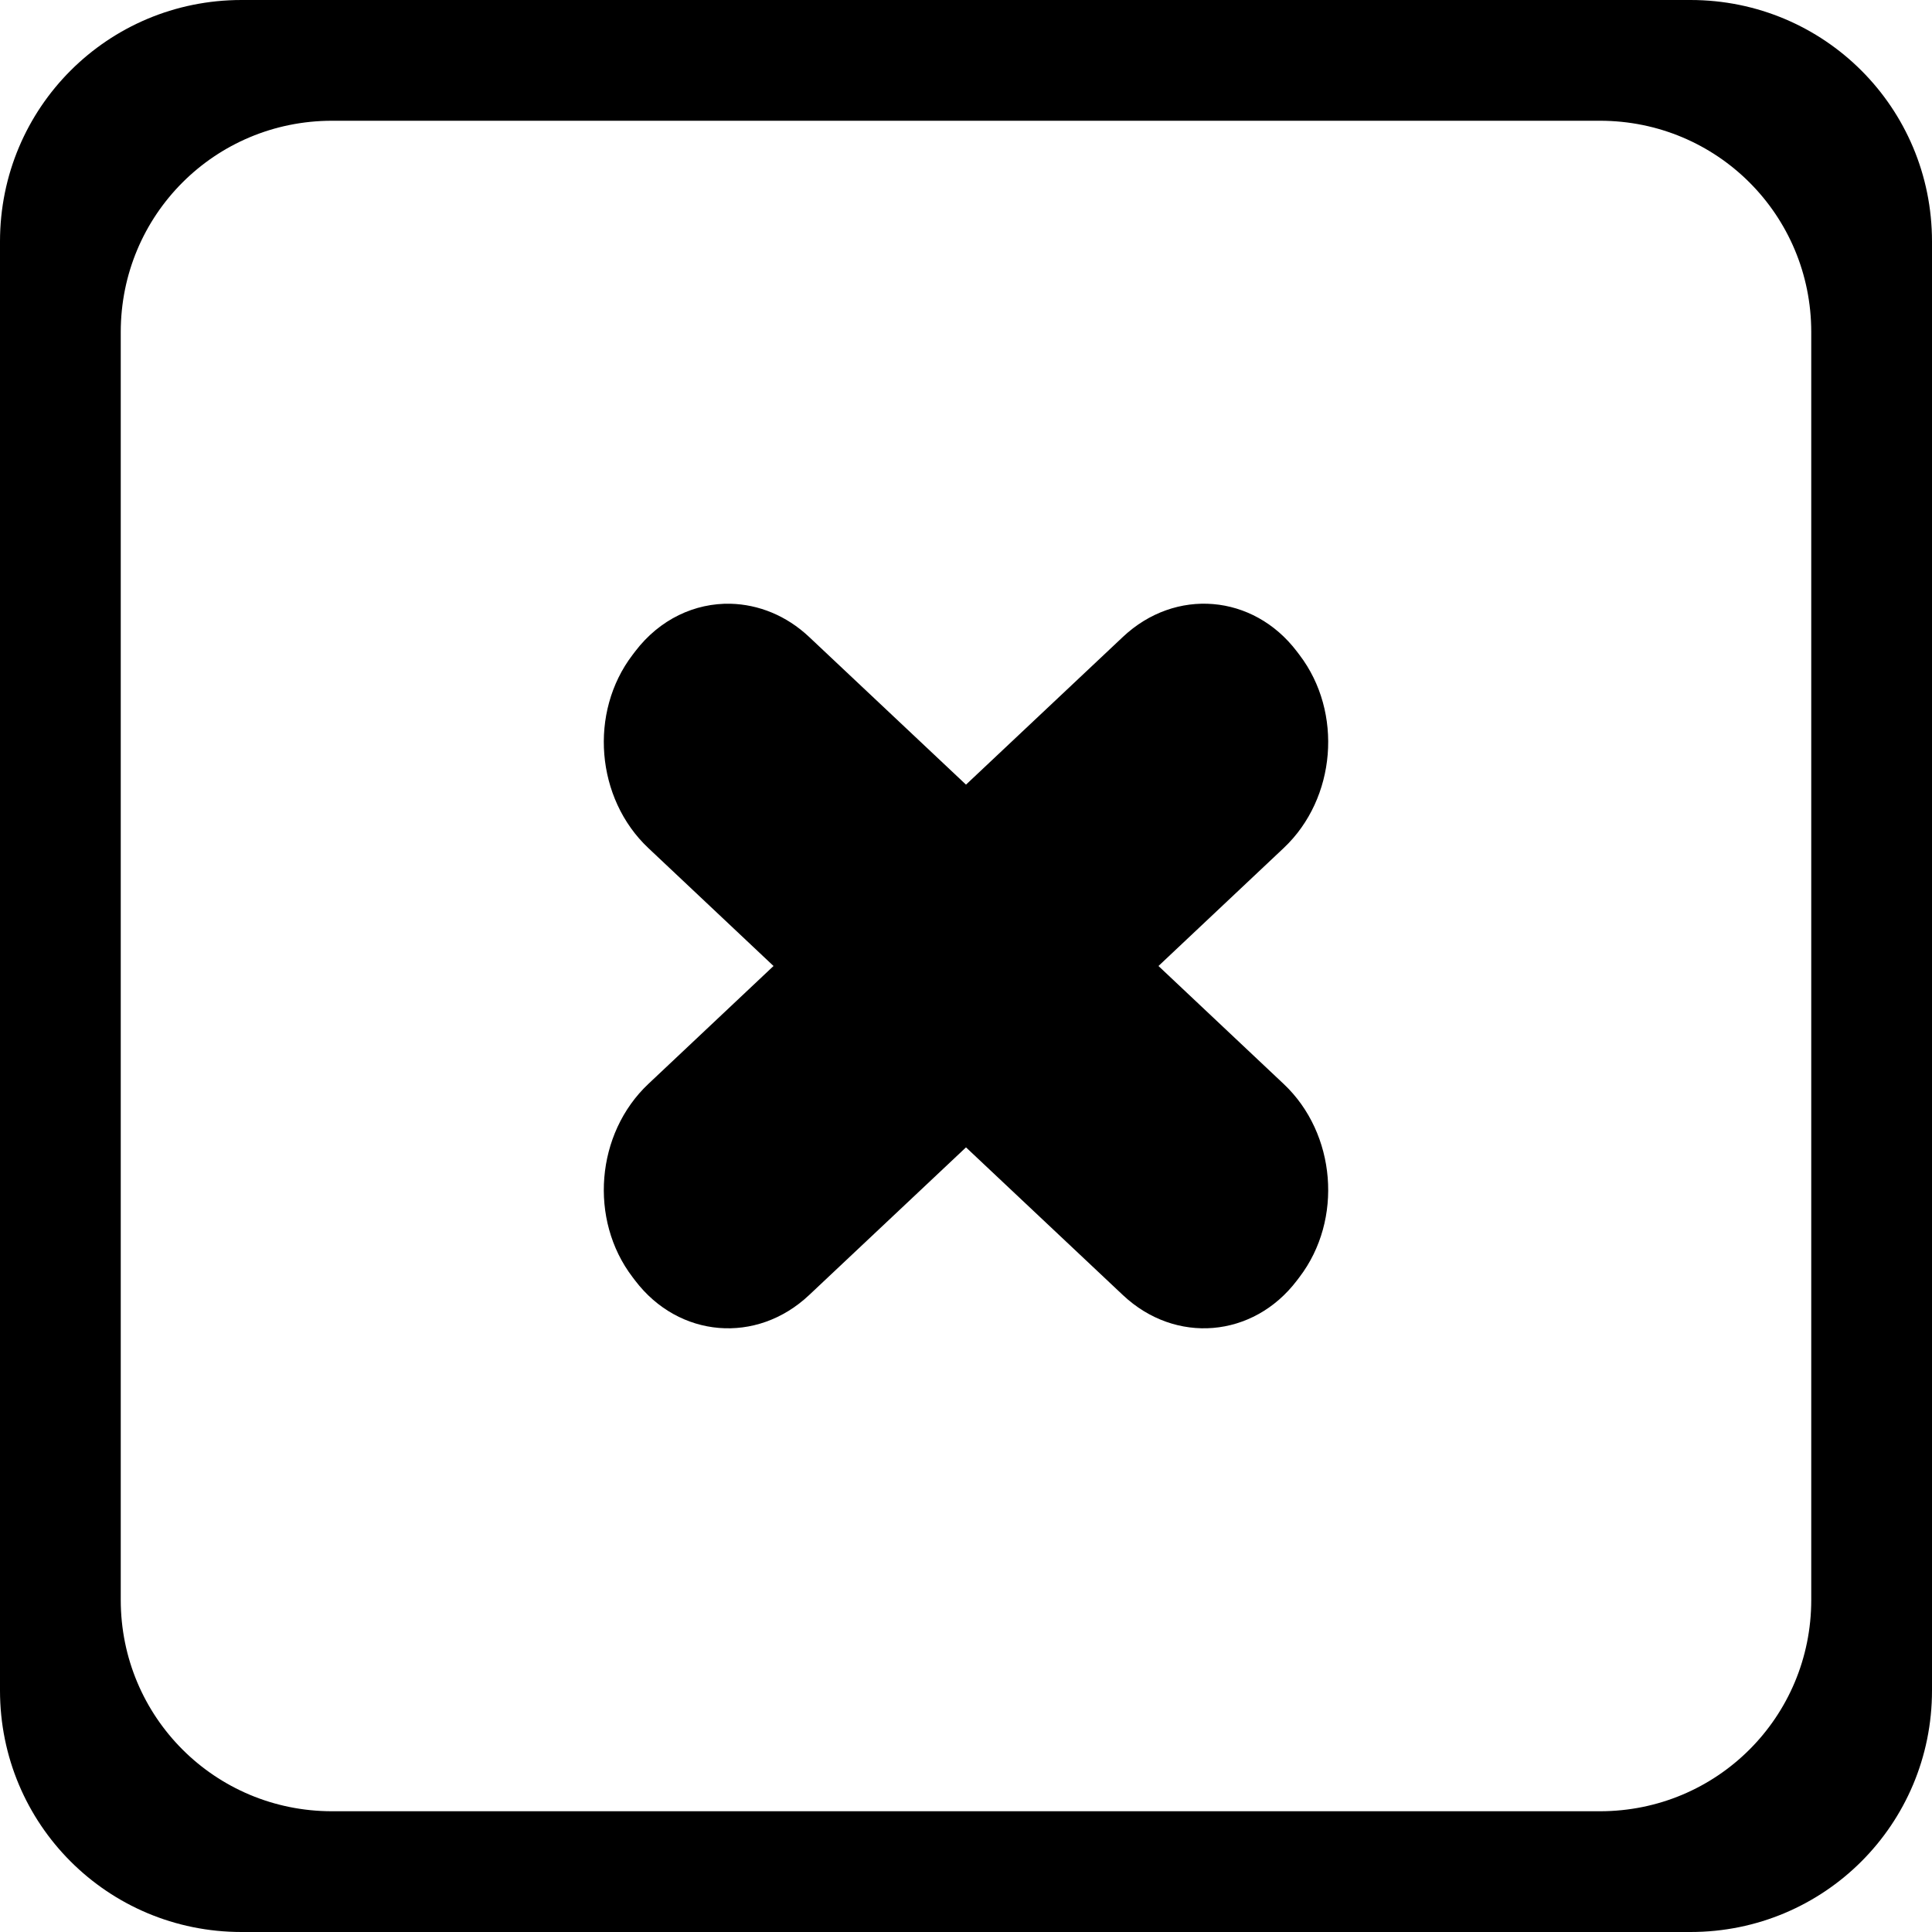
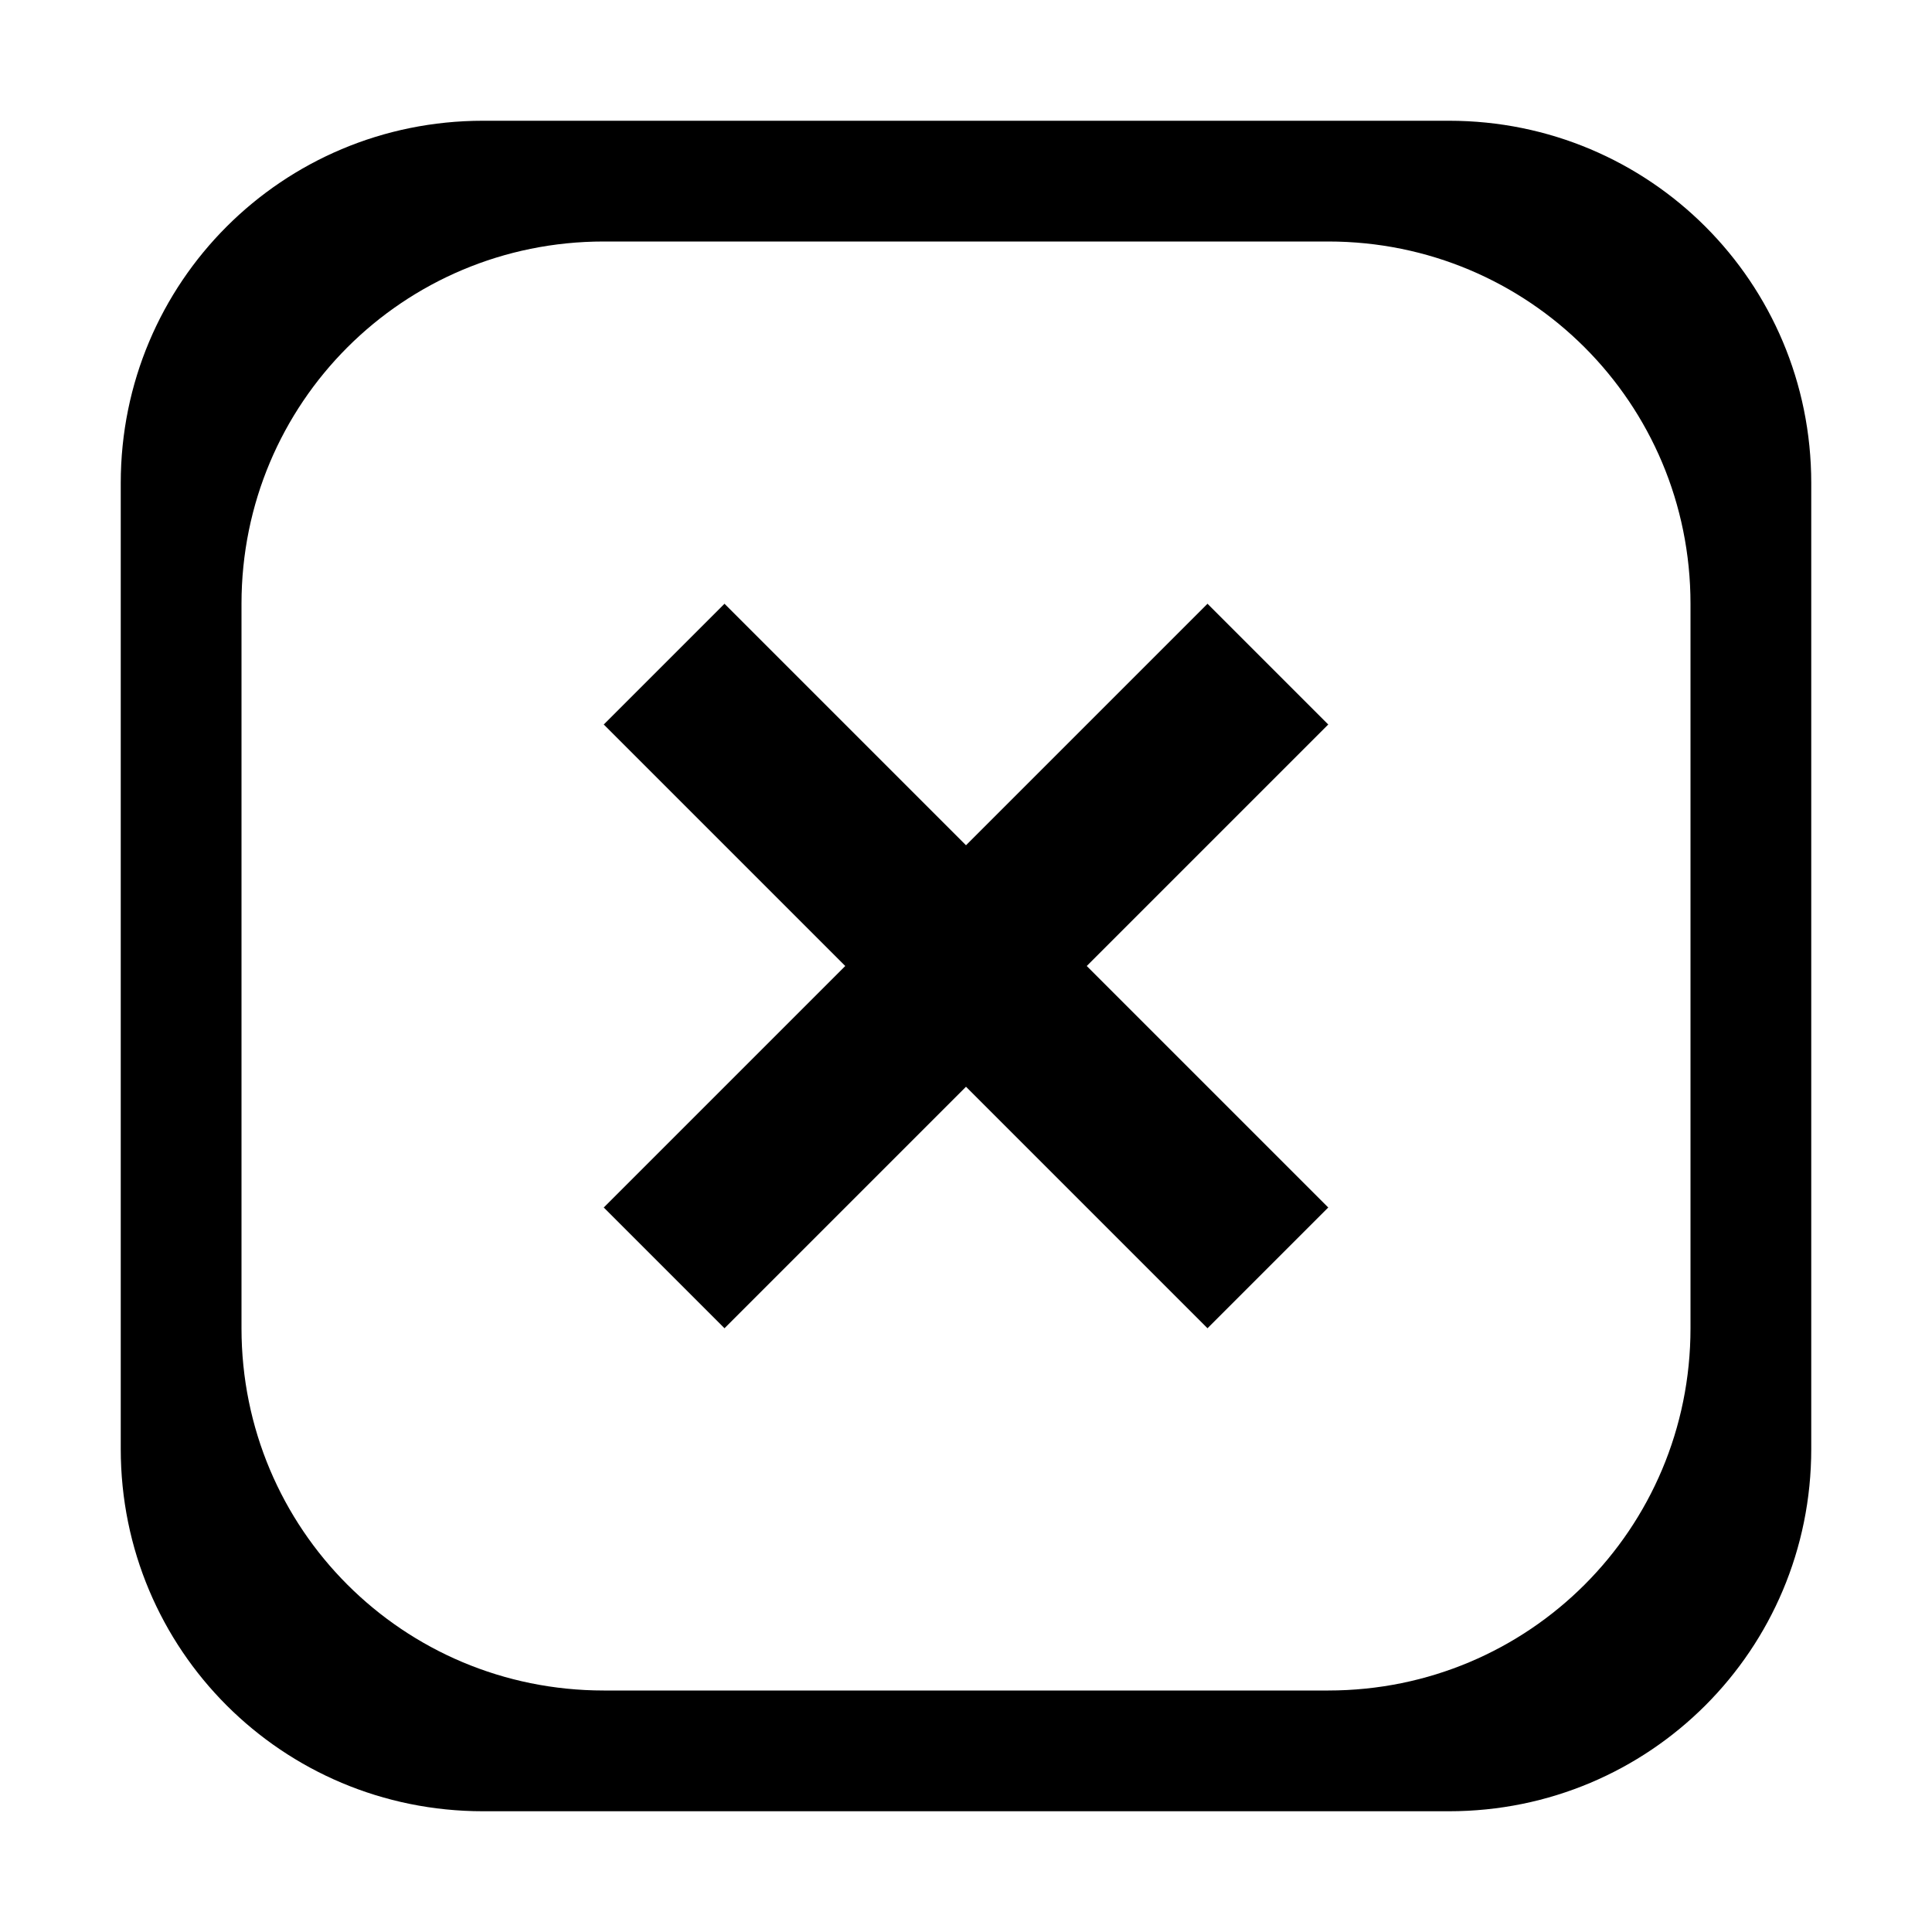
<svg xmlns="http://www.w3.org/2000/svg" width="16" height="16" viewBox="0 0 16 16" version="1.1" id="svg5">
  <defs id="defs2" />
  <g id="layer1">
-     <path id="rect848" style="fill-opacity:1;stroke:none;stroke-width:0.571;stroke-linecap:round;stroke-linejoin:round" d="M 2 0 C 0.892 0 0 0.892 0 2 L 0 14 C 0 15.108 0.892 16 2 16 L 14 16 C 15.108 16 16 15.108 16 14 L 16 2 C 16 0.892 15.108 0 14 0 L 2 0 z M 2.75 1 L 13.25 1 C 14.22 1 15 1.78 15 2.75 L 15 13.25 C 15 14.22 14.22 15 13.25 15 L 2.75 15 C 1.78 15 1 14.22 1 13.25 L 1 2.75 C 1 1.78 1.78 1 2.75 1 z " />
+     <path id="rect927-3" style="stroke-width:0.875;stroke-linecap:round;stroke-linejoin:round" d="M 4 1 C 2.338 1 1 2.338 1 4 L 1 12 C 1 13.662 2.338 15 4 15 L 12 15 C 13.662 15 15 13.662 15 12 L 15 4 C 15 2.338 13.662 1 12 1 L 4 1 z M 5 2 L 11 2 C 12.662 2 14 3.338 14 5 L 14 11 C 14 12.662 12.662 14 11 14 L 5 14 C 3.338 14 2 12.662 2 11 L 2 5 C 2 3.338 3.338 2 5 2 z " />
  </g>
  <g id="layer2">
-     <path id="rect1814" style="fill-opacity:1;stroke:none;stroke-width:1.086;stroke-opacity:1" d="M 6.051 5 C 5.756 4.993 5.464 5.127 5.26 5.395 L 5.238 5.424 C 4.876 5.899 4.934 6.613 5.369 7.023 L 6.406 8 L 5.369 8.977 C 4.934 9.387 4.876 10.101 5.238 10.576 L 5.26 10.605 C 5.622 11.081 6.266 11.135 6.701 10.725 L 8 9.502 L 9.299 10.725 C 9.734 11.135 10.378 11.081 10.74 10.605 L 10.762 10.576 C 11.124 10.101 11.066 9.387 10.631 8.977 L 9.594 8 L 10.631 7.023 C 11.066 6.613 11.124 5.899 10.762 5.424 L 10.74 5.395 C 10.378 4.919 9.734 4.865 9.299 5.275 L 8 6.498 L 6.701 5.275 C 6.511 5.096 6.28 5.006 6.051 5 z " />
+     <path id="path890" style="stroke:none;stroke-width:1px;stroke-linecap:butt;stroke-linejoin:miter;stroke-opacity:1" d="M 6 5 L 5 6 L 7 8 L 5 10 L 6 11 L 8 9 L 10 11 L 11 10 L 9 8 L 11 6 L 10 5 L 8 7 L 6 5 z " />
  </g>
</svg>
